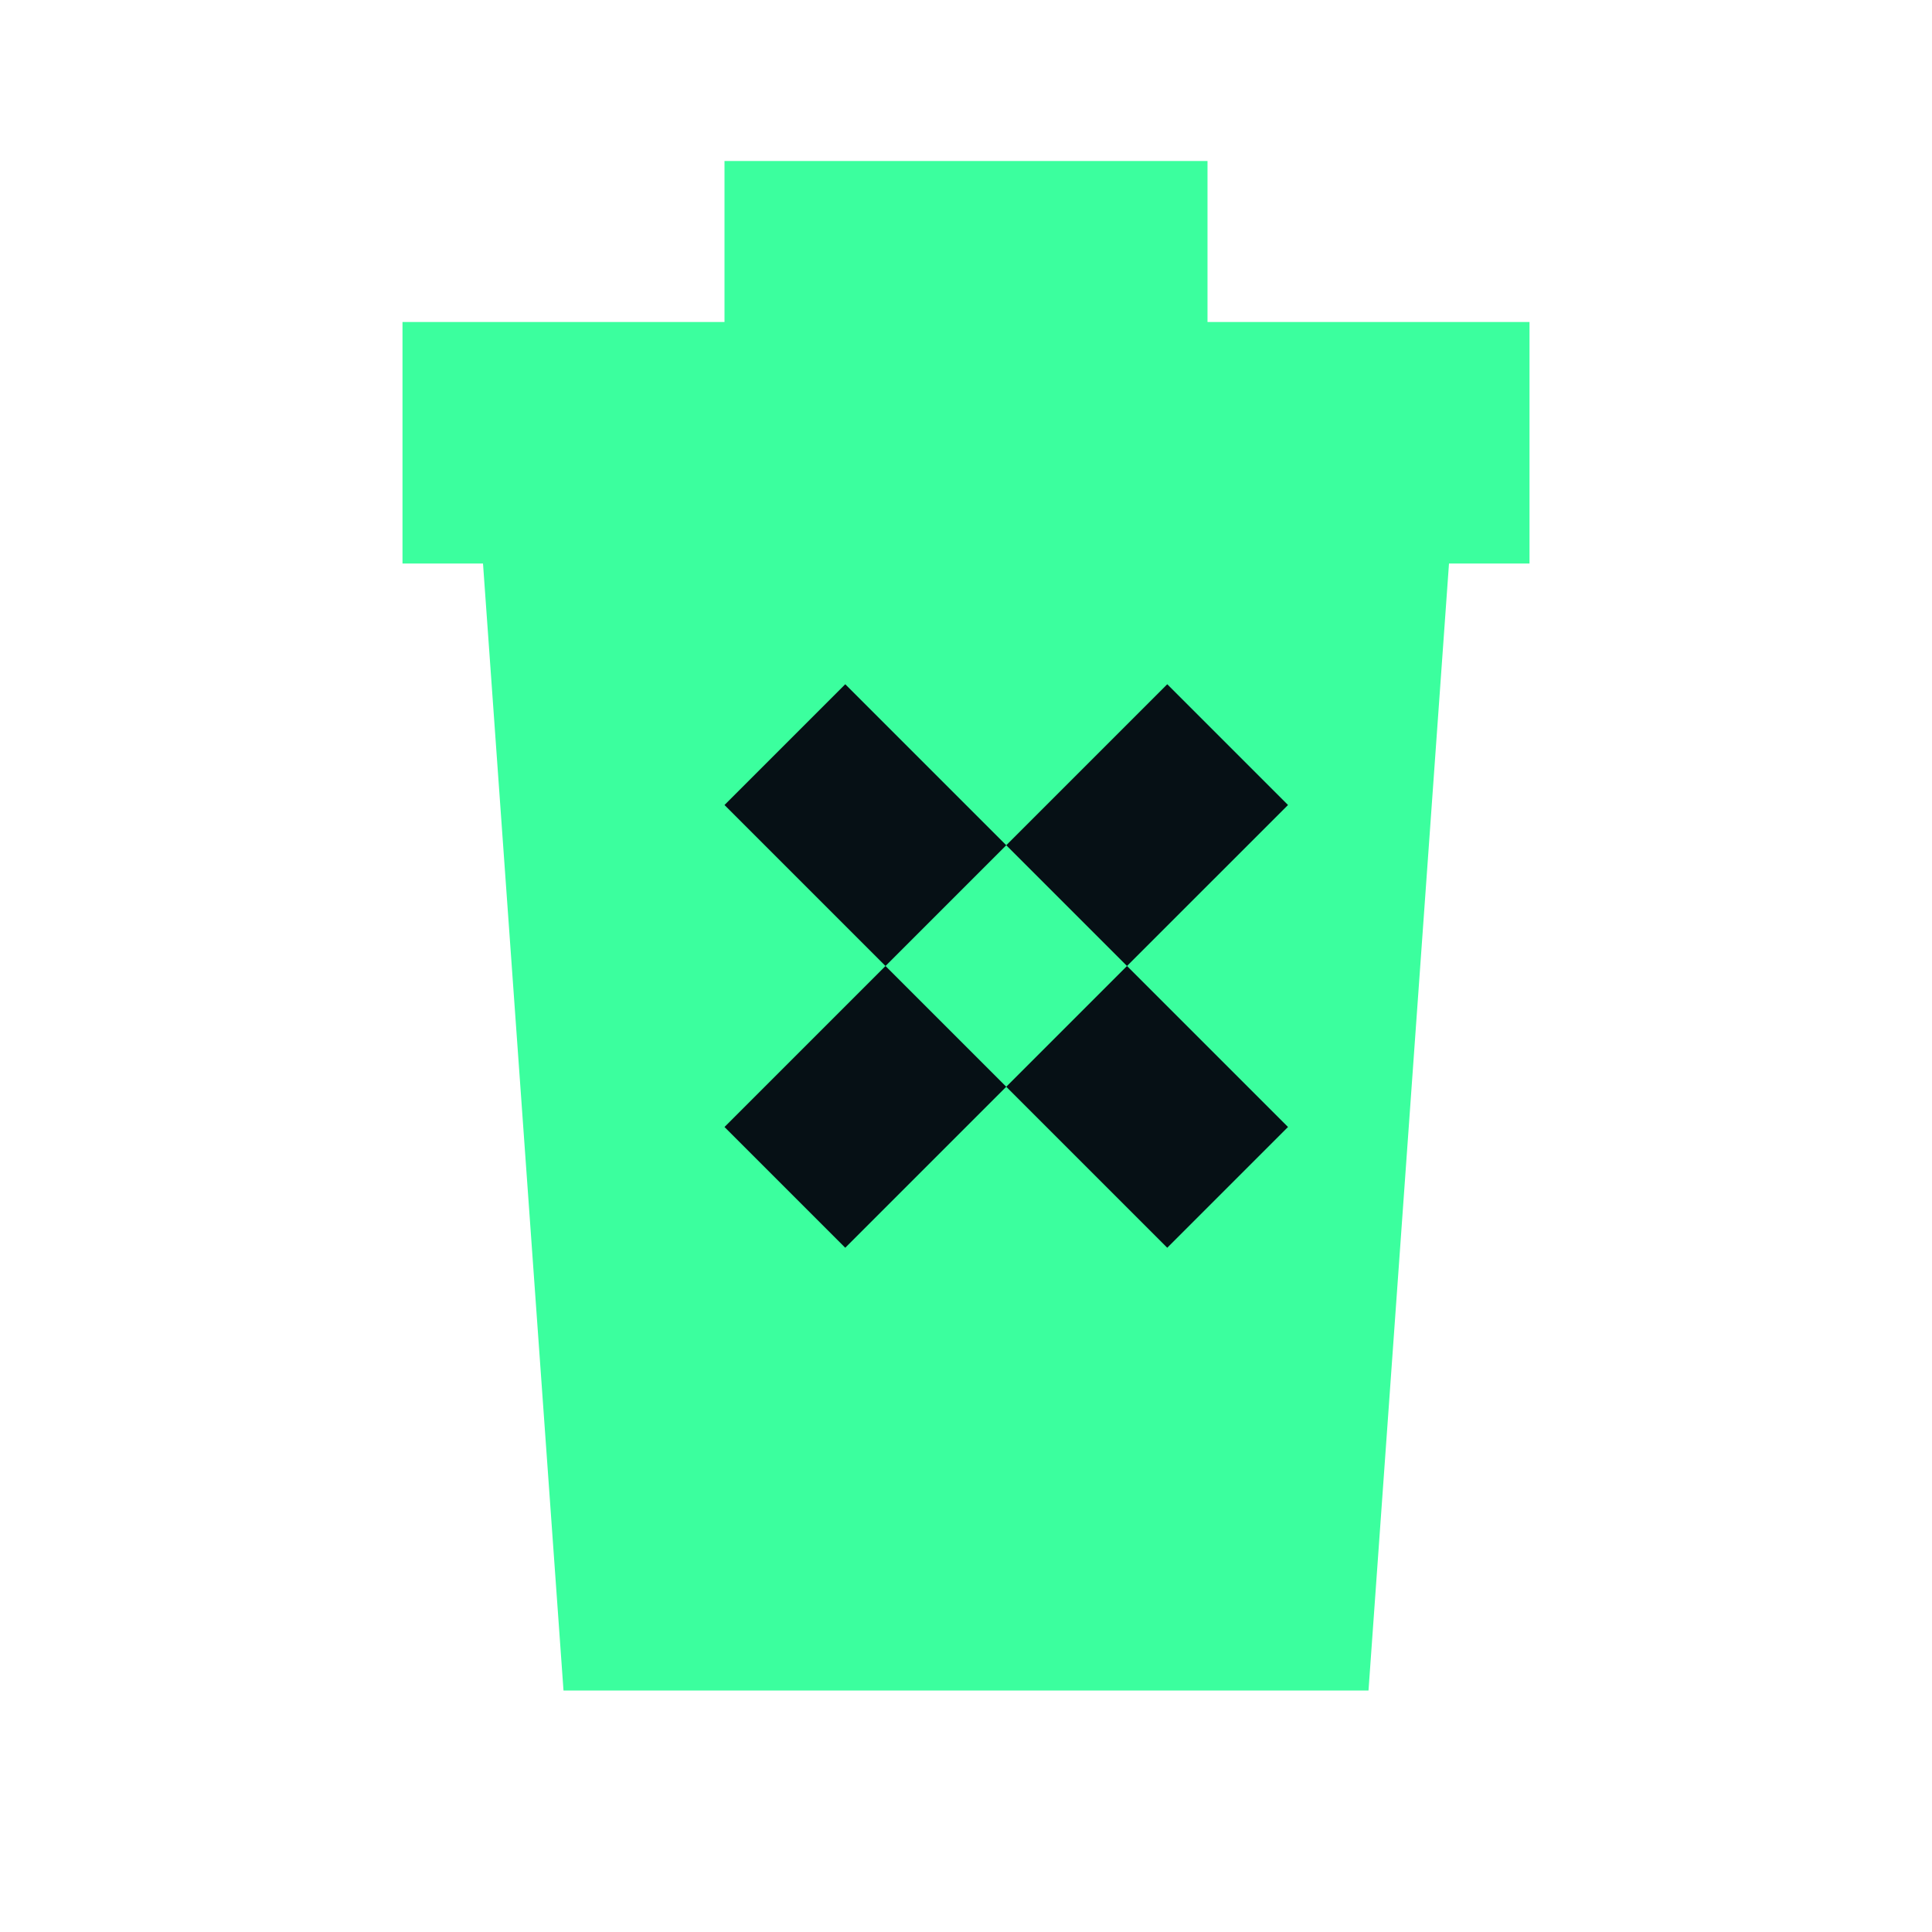
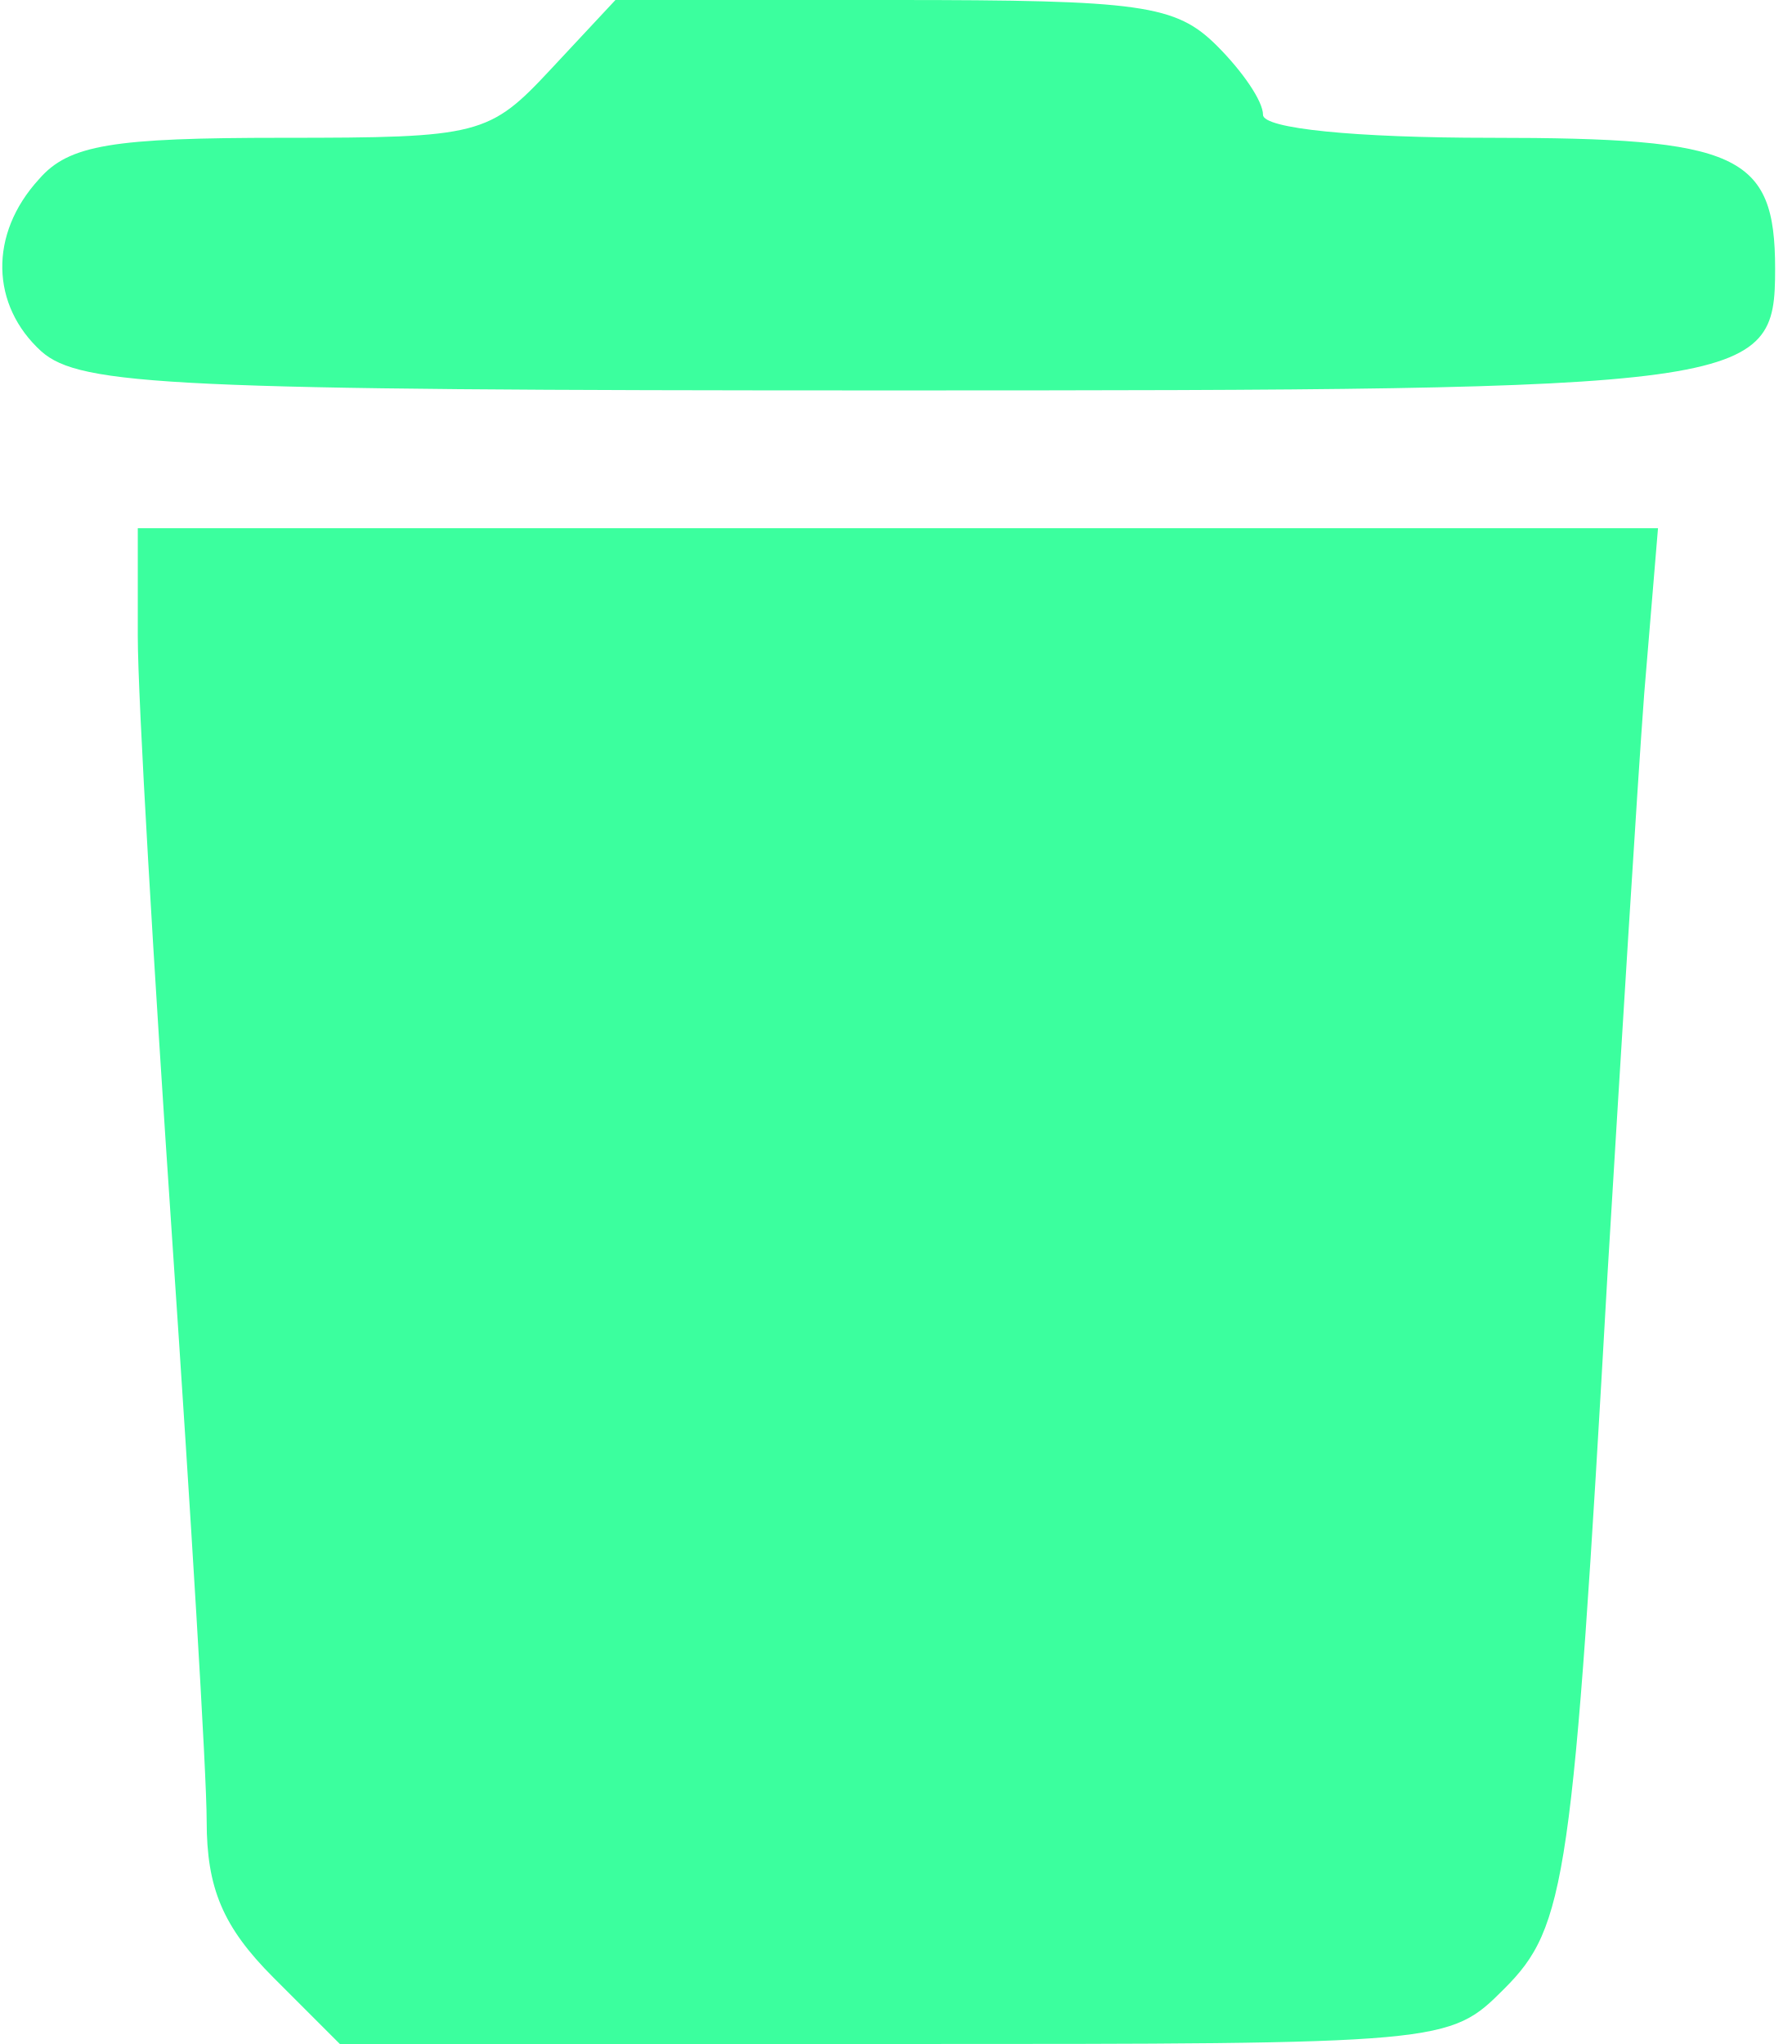
- <svg xmlns="http://www.w3.org/2000/svg" viewBox="0 0 24 24" fill="#3bff9e">
-   <path d="M6 7h12l-1 14H7zM5 4h14v3H5zM9 2h6v2H9z" />
-   <path fill="#061015" d="m9 10 1.5-1.5 5.5 5.5-1.5 1.5zm0 4 1.5 1.5 5.5-5.5-1.5-1.5z" />
+ <svg xmlns="http://www.w3.org/2000/svg" viewBox="0 0 78 89" preserveAspectRatio="xMidYMid meet">
+   <g transform="translate(0,89) scale(0.1,-0.1)" fill="#3bff9e">
+     <path d="M240 860 c-27 -29 -31 -30 -117 -30 -74 0 -93 -3 -106 -18 -22 -24 -21 -55 1 -75 17 -15 57 -17 368 -17 379 0 387 1 387 53 0 50 -16 57 -124 57 -59 0 -99 4 -99 10 0 6 -9 19 -20 30 -18 18 -33 20 -141 20 l-121 0 -28 -30z M60 613 c0 -27 7 -145 15 -263 8 -118 15 -232 15 -253 0 -29 7 -46 29 -68 l29 -29 242 0 c240 0 241 0 265 24 27 27 30 47 45 311 6 99 13 213 16 253 l6 72 -331 0 -331 0 0 -47z" />
+   </g>
</svg>
